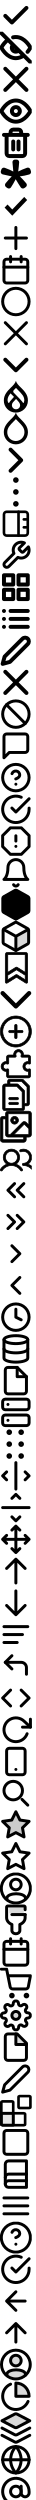
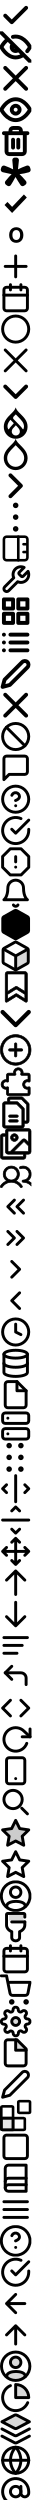
<svg xmlns="http://www.w3.org/2000/svg" xmlns:xlink="http://www.w3.org/1999/xlink">
  <symbol id="checkmark" viewBox="0 0 24 24">
    <path d="M20 6 9 17l-5-5" fill="none" stroke="currentColor" stroke-width="3" stroke-linecap="round" stroke-linejoin="round" />
  </symbol>
  <use xlink:href="#checkmark" width="24" height="24" />
  <view id="checkmark-view" viewBox="0 0 24 24" />
  <symbol id="hide" viewBox="0 0 24 24">
    <path d="M17.94 17.94A10.07 10.07 0 0 1 12 20c-7 0-11-8-11-8a18.45 18.45 0 0 1 5.06-5.94M9.9 4.24A9.12 9.12 0 0 1 12 4c7 0 11 8 11 8a18.5 18.5 0 0 1-2.16 3.19m-6.72-1.07a3 3 0 1 1-4.24-4.24M1 1l22 22" fill="none" stroke="currentColor" stroke-width="3" stroke-linecap="round" stroke-linejoin="round" />
  </symbol>
  <use xlink:href="#hide" y="24" width="24" height="24" />
  <view id="hide-view" viewBox="0 24 24 24" />
  <symbol id="remove" viewBox="0 0 24 24">
    <path d="M20 4 4 20M4 4l16 16" fill="none" stroke="currentColor" stroke-width="3" stroke-linecap="round" stroke-linejoin="round" />
  </symbol>
  <use xlink:href="#remove" y="48" width="24" height="24" />
  <view id="remove-view" viewBox="0 48 24 24" />
  <symbol id="show" viewBox="0 0 24 24">
    <g fill="none" stroke="currentColor" stroke-width="3" stroke-linecap="round" stroke-linejoin="round">
      <path d="M1 12s4-8 11-8 11 8 11 8-4 8-11 8-11-8-11-8z" />
      <circle cx="12" cy="12" r="3" />
    </g>
  </symbol>
  <use xlink:href="#show" y="72" width="24" height="24" />
  <view id="show-view" viewBox="0 72 24 24" />
  <symbol id="trash" viewBox="0 0 24 24">
    <path d="M3 6h18m-2 0v14a2 2 0 0 1-2 2H7a2 2 0 0 1-2-2V6m3 0V4a2 2 0 0 1 2-2h4a2 2 0 0 1 2 2v2m-6 5v6m4-6v6" fill="none" stroke="currentColor" stroke-width="3" stroke-linecap="round" stroke-linejoin="round" />
  </symbol>
  <use xlink:href="#trash" y="96" width="24" height="24" />
  <view id="trash-view" viewBox="0 96 24 24" />
  <symbol id="asterisk" viewBox="0 0 24 24">
    <path fill="currentColor" d="M2.04 11.869a1.973 1.973 0 0 1-1.39-2.53l.388-1.2a1.976 1.976 0 0 1 2.564-1.254c2.867 1.067 5.02 2.008 6.454 2.826-.31-2.963-.521-5.3-.633-7.013C9.35 1.584 10.245.671 11.36.671h1.172c1.129 0 2.036.933 1.96 2.06-.135 1.991-.378 4.307-.734 6.944 1.993-1.004 4.214-1.947 6.668-2.83 1.044-.376 2.182.202 2.524 1.258l.437 1.35c.338 1.045-.23 2.173-1.287 2.477a43.855 43.855 0 0 1-7.143 1.447c1.215 1.057 2.841 2.795 4.88 5.213a1.978 1.978 0 0 1-.38 2.888l-1.005.713c-.89.63-2.124.432-2.736-.472-1.14-1.684-2.421-3.75-3.843-6.2-1.316 2.507-2.515 4.58-3.596 6.212-.6.906-1.828 1.09-2.71.454l-.98-.707a1.986 1.986 0 0 1-.376-2.877c2.115-2.555 3.676-4.296 4.683-5.224-2.375-.459-4.66-.963-6.854-1.508Z" />
  </symbol>
  <use xlink:href="#asterisk" y="120" width="24" height="24" />
  <view id="asterisk-view" viewBox="0 120 24 24" />
  <symbol id="checked" viewBox="0 0 24 24">
    <path fill="currentColor" d="m5.692 10.644 3.58 3.758 9.036-9.489 2.226 2.34L9.272 19.088l-5.806-6.103 2.226-2.34Z" />
  </symbol>
  <use xlink:href="#checked" y="144" width="24" height="24" />
  <view id="checked-view" viewBox="0 144 24 24" />
+   <symbol id="toggle-unchecked" viewBox="0 0 24 24">
+     <path d="M17.898 11.977c0 1.27-.24 2.349-.722 3.239-.477.89-1.129 1.57-1.954 2.04-.822.466-1.747.698-2.773.698-1.034 0-1.962-.234-2.784-.704-.822-.47-1.472-1.15-1.95-2.04C7.24 14.32 7 13.242 7 11.977c0-1.269.239-2.348.716-3.238.477-.89 1.127-1.569 1.949-2.034.822-.47 1.75-.705 2.784-.705 1.026 0 1.95.235 2.773.705.825.465 1.477 1.143 1.954 2.034.481.89.722 1.97.722 3.238Zm-2.495 0c0-.822-.123-1.515-.369-2.08-.242-.564-.585-.992-1.028-1.283-.444-.292-.962-.438-1.557-.438s-1.114.146-1.557.438c-.443.291-.788.72-1.034 1.284-.242.564-.364 1.257-.364 2.08 0 .821.122 1.514.364 2.079.246.564.59.992 1.034 1.284.443.292.962.437 1.557.437s1.114-.145 1.557-.437c.443-.292.786-.72 1.028-1.284.246-.565.37-1.258.37-2.08Z" fill="currentColor" />
+   </symbol>
+   <use xlink:href="#toggle-unchecked" y="168" width="24" height="24" />
+   <view id="toggle-unchecked-view" viewBox="0 168 24 24" />
  <symbol id="add" viewBox="0 0 24 24">
    <path d="M12 4v16m-8-8h16" fill="none" stroke="currentColor" stroke-width="2.25" stroke-linecap="round" stroke-linejoin="round" />
  </symbol>
-   <use xlink:href="#add" y="168" width="24" height="24" />
-   <view id="add-view" viewBox="0 168 24 24" />
+   <use xlink:href="#add" y="192" width="24" height="24" />
+   <view id="add-view" viewBox="0 192 24 24" />
  <symbol id="calendar" viewBox="0 0 24 24">
    <g fill="none" stroke="currentColor" stroke-width="2.25" stroke-linecap="round" stroke-linejoin="round">
      <rect x="3" y="4" width="18" height="18" rx="2" ry="2" />
      <path d="M16 2v4M8 2v4m-5 4h18" />
    </g>
  </symbol>
-   <use xlink:href="#calendar" y="192" width="24" height="24" />
-   <view id="calendar-view" viewBox="0 192 24 24" />
+   <use xlink:href="#calendar" y="216" width="24" height="24" />
+   <view id="calendar-view" viewBox="0 216 24 24" />
  <symbol id="circle" viewBox="0 0 24 24">
    <circle cx="12" cy="12" r="10" fill="none" stroke="currentColor" stroke-width="2.25" stroke-linecap="round" stroke-linejoin="round" />
  </symbol>
-   <use xlink:href="#circle" y="216" width="24" height="24" />
-   <view id="circle-view" viewBox="0 216 24 24" />
+   <use xlink:href="#circle" y="240" width="24" height="24" />
+   <view id="circle-view" viewBox="0 240 24 24" />
  <symbol id="close" viewBox="0 0 24 24">
    <path d="M20 4 4 20M4 4l16 16" fill="none" stroke="currentColor" stroke-width="2.25" stroke-linecap="round" stroke-linejoin="round" />
  </symbol>
-   <use xlink:href="#close" y="240" width="24" height="24" />
-   <view id="close-view" viewBox="0 240 24 24" />
+   <use xlink:href="#close" y="264" width="24" height="24" />
+   <view id="close-view" viewBox="0 264 24 24" />
  <symbol id="drop" viewBox="0 0 24 24">
    <path d="m4 8 8 8 8-8" fill="none" stroke="currentColor" stroke-width="3" stroke-linecap="round" stroke-linejoin="round" />
  </symbol>
-   <use xlink:href="#drop" y="264" width="24" height="24" />
-   <view id="drop-view" viewBox="0 264 24 24" />
+   <use xlink:href="#drop" y="288" width="24" height="24" />
+   <view id="drop-view" viewBox="0 288 24 24" />
  <symbol id="drupal" viewBox="0 0 24 24">
    <path d="M15.792 5.064C14.088 3.408 12.504 1.824 12.024 0c-.48 1.824-2.064 3.408-3.768 5.064-2.496 2.496-5.352 5.352-5.352 9.648-.144 5.016 3.888 9.192 8.904 9.288 5.016.096 9.216-3.888 9.288-8.904v-.384c.048-4.296-2.808-7.152-5.304-9.648ZM7.56 15.528a5.498 5.498 0 0 0-.696 1.128c-.048.048-.096.12-.168.12h-.048c-.216 0-.432-.384-.432-.384-.048-.096-.12-.216-.168-.312L6 15.984c-.552-1.2-.096-2.904-.096-2.904.216-.816.6-1.632 1.08-2.328.312-.432.648-.864.984-1.296l.432.432 2.04 2.064c.096.096.096.216 0 .312L8.328 14.64l-.768.888Zm4.56 5.952c-1.728 0-3.168-1.416-3.12-3.168 0-.768.312-1.512.768-2.064.648-.768 1.464-1.56 2.376-2.592 1.032 1.128 1.728 1.848 2.376 2.736.048.048.096.12.12.216.336.528.552 1.128.552 1.776.072 1.728-1.344 3.096-3.072 3.096Zm5.904-5.016a.497.497 0 0 1-.312.264h-.048a.913.913 0 0 1-.312-.216c-.552-.816-1.176-1.608-1.848-2.28l-.816-.864-2.76-2.856a35.757 35.757 0 0 1-1.632-1.68c0-.048-.048-.048-.048-.048a1.218 1.218 0 0 1-.216-.432v-.096c-.096-.48.096-.96.432-1.296.528-.528 1.08-1.08 1.608-1.632.552.6 1.176 1.2 1.776 1.824 1.2 1.128 2.28 2.376 3.288 3.72.816 1.176 1.248 2.496 1.248 3.936-.096.504-.168 1.104-.36 1.656Z" />
  </symbol>
-   <use xlink:href="#drupal" y="288" width="24" height="24" />
-   <view id="drupal-view" viewBox="0 288 24 24" />
+   <use xlink:href="#drupal" y="312" width="24" height="24" />
+   <view id="drupal-view" viewBox="0 312 24 24" />
  <symbol id="gin" viewBox="0 0 24 24">
    <path d="M12 4.92c.6.696 1.272 1.344 1.92 1.992 2.4 2.4 4.56 4.56 4.56 7.776v.408c-.096 3.528-3 6.384-6.528 6.384h-.12c-1.728-.048-3.384-.744-4.56-1.992-1.176-1.296-1.824-2.952-1.776-4.728v-.048c0-3.216 2.256-5.4 4.56-7.776A49.835 49.835 0 0 0 12 4.92ZM12 0c-.48 1.824-2.088 3.432-3.792 5.04-2.472 2.52-5.328 5.4-5.328 9.648-.12 5.04 3.912 9.216 8.904 9.312H12c4.92 0 9-3.96 9.12-8.904v-.384c0-4.296-2.88-7.128-5.352-9.648C14.088 3.432 12.48 1.824 12 0Z" />
  </symbol>
-   <use xlink:href="#gin" y="312" width="24" height="24" />
-   <view id="gin-view" viewBox="0 312 24 24" />
+   <use xlink:href="#gin" y="336" width="24" height="24" />
+   <view id="gin-view" viewBox="0 336 24 24" />
  <symbol id="handle" viewBox="0 0 24 24">
    <path d="m8 20 8-8-8-8" fill="none" stroke="currentColor" stroke-width="3" stroke-linecap="round" stroke-linejoin="round" />
  </symbol>
-   <use xlink:href="#handle" y="336" width="24" height="24" />
-   <view id="handle-view" viewBox="0 336 24 24" />
+   <use xlink:href="#handle" y="360" width="24" height="24" />
+   <view id="handle-view" viewBox="0 360 24 24" />
  <symbol id="more" viewBox="0 0 24 24">
    <path d="M12 13a1 1 0 1 0 0-2 1 1 0 0 0 0 2Zm0-9a1 1 0 1 0 0-2 1 1 0 0 0 0 2Zm0 18a1 1 0 1 0 0-2 1 1 0 0 0 0 2Z" fill="none" stroke="currentColor" stroke-width="2.25" stroke-linecap="round" stroke-linejoin="round" />
  </symbol>
-   <use xlink:href="#more" y="360" width="24" height="24" />
-   <view id="more-view" viewBox="0 360 24 24" />
+   <use xlink:href="#more" y="384" width="24" height="24" />
+   <view id="more-view" viewBox="0 384 24 24" />
  <symbol id="sidebar" viewBox="0 0 24 24">
    <g fill="none" stroke="currentColor" stroke-width="2" stroke-linecap="round" stroke-linejoin="round">
      <rect x="3" y="3" width="18" height="18" rx="2" ry="2" />
      <path d="M14 3v18m4-12.25h2m-2 6h2" />
    </g>
  </symbol>
-   <use xlink:href="#sidebar" y="384" width="24" height="24" />
-   <view id="sidebar-view" viewBox="0 384 24 24" />
+   <use xlink:href="#sidebar" y="408" width="24" height="24" />
+   <view id="sidebar-view" viewBox="0 408 24 24" />
  <symbol id="tool" viewBox="0 0 24 24">
    <path d="M14.7 6.3a1 1 0 0 0 0 1.4l1.6 1.6a1 1 0 0 0 1.4 0l3.77-3.77a6 6 0 0 1-7.94 7.94l-6.91 6.91a2.12 2.12 0 0 1-3-3l6.91-6.91a6 6 0 0 1 7.94-7.94l-3.76 3.76z" fill="none" stroke="currentColor" stroke-width="2.25" stroke-linecap="round" stroke-linejoin="round" />
  </symbol>
-   <use xlink:href="#tool" y="408" width="24" height="24" />
-   <view id="tool-view" viewBox="0 408 24 24" />
+   <use xlink:href="#tool" y="432" width="24" height="24" />
+   <view id="tool-view" viewBox="0 432 24 24" />
  <symbol id="grid" viewBox="0 0 24 24">
    <path d="M3 3h7v7H3zm11 0h7v7h-7zm0 11h7v7h-7zM3 14h7v7H3z" fill="none" stroke="currentColor" stroke-width="3" stroke-linecap="round" stroke-linejoin="round" />
  </symbol>
-   <use xlink:href="#grid" y="432" width="24" height="24" />
-   <view id="grid-view" viewBox="0 432 24 24" />
+   <use xlink:href="#grid" y="456" width="24" height="24" />
+   <view id="grid-view" viewBox="0 456 24 24" />
  <symbol id="list" viewBox="0 0 24 24">
    <path d="M8 6h13M8 12h13M8 18h13M3 6h.01M3 12h.01M3 18h.01" fill="none" stroke="currentColor" stroke-width="3" stroke-linecap="round" stroke-linejoin="round" />
  </symbol>
-   <use xlink:href="#list" y="456" width="24" height="24" />
-   <view id="list-view" viewBox="0 456 24 24" />
+   <use xlink:href="#list" y="480" width="24" height="24" />
+   <view id="list-view" viewBox="0 480 24 24" />
  <symbol id="media-edit" viewBox="0 0 24 24">
    <path d="M17 3a2.828 2.828 0 1 1 4 4L7.5 20.5 2 22l1.5-5.5L17 3z" fill="none" stroke="currentColor" stroke-width="3" stroke-linecap="round" stroke-linejoin="round" />
  </symbol>
-   <use xlink:href="#media-edit" y="480" width="24" height="24" />
-   <view id="media-edit-view" viewBox="0 480 24 24" />
+   <use xlink:href="#media-edit" y="504" width="24" height="24" />
+   <view id="media-edit-view" viewBox="0 504 24 24" />
  <symbol id="media-remove" viewBox="0 0 24 24">
    <path d="M20 4 4 20M4 4l16 16" fill="none" stroke="currentColor" stroke-width="3" stroke-linecap="round" stroke-linejoin="round" />
  </symbol>
-   <use xlink:href="#media-remove" y="504" width="24" height="24" />
-   <view id="media-remove-view" viewBox="0 504 24 24" />
+   <use xlink:href="#media-remove" y="528" width="24" height="24" />
+   <view id="media-remove-view" viewBox="0 528 24 24" />
  <symbol id="error" viewBox="0 0 24 24">
    <g fill="none" stroke="currentColor" stroke-width="2.25" stroke-linecap="round" stroke-linejoin="round">
      <circle cx="12" cy="12" r="10" />
      <path d="m4.93 4.93 14.14 14.14" />
    </g>
  </symbol>
-   <use xlink:href="#error" y="528" width="24" height="24" />
-   <view id="error-view" viewBox="0 528 24 24" />
+   <use xlink:href="#error" y="552" width="24" height="24" />
+   <view id="error-view" viewBox="0 552 24 24" />
  <symbol id="info" viewBox="0 0 24 24">
    <path d="M21 15a2 2 0 0 1-2 2H7l-4 4V5a2 2 0 0 1 2-2h14a2 2 0 0 1 2 2z" fill="none" stroke="currentColor" stroke-width="2.25" stroke-linecap="round" stroke-linejoin="round" />
  </symbol>
-   <use xlink:href="#info" y="552" width="24" height="24" />
-   <view id="info-view" viewBox="0 552 24 24" />
+   <use xlink:href="#info" y="576" width="24" height="24" />
+   <view id="info-view" viewBox="0 576 24 24" />
  <symbol id="question" viewBox="0 0 24 24">
    <g fill="none" stroke="currentColor" stroke-width="2.25" stroke-linecap="round" stroke-linejoin="round">
      <circle cx="12" cy="12" r="10" />
      <path d="M9.09 9a3 3 0 0 1 5.83 1c0 2-3 3-3 3m.08 4h.01" />
    </g>
  </symbol>
-   <use xlink:href="#question" y="576" width="24" height="24" />
-   <view id="question-view" viewBox="0 576 24 24" />
+   <use xlink:href="#question" y="600" width="24" height="24" />
+   <view id="question-view" viewBox="0 600 24 24" />
  <symbol id="status" viewBox="0 0 24 24">
    <g fill="none" stroke="currentColor" stroke-width="2.25" stroke-linecap="round" stroke-linejoin="round">
      <path d="M22 11.08V12a10 10 0 1 1-5.93-9.14" />
      <path d="M22 4 12 14.01l-3-3" />
    </g>
  </symbol>
-   <use xlink:href="#status" y="600" width="24" height="24" />
-   <view id="status-view" viewBox="0 600 24 24" />
+   <use xlink:href="#status" y="624" width="24" height="24" />
+   <view id="status-view" viewBox="0 624 24 24" />
  <symbol id="warning" viewBox="0 0 24 24">
    <path d="M7.86 2h8.28L22 7.86v8.28L16.14 22H7.86L2 16.14V7.86L7.86 2zM12 8v4m0 4h.01" fill="none" stroke="currentColor" stroke-width="2.25" stroke-linecap="round" stroke-linejoin="round" />
  </symbol>
-   <use xlink:href="#warning" y="624" width="24" height="24" />
-   <view id="warning-view" viewBox="0 624 24 24" />
+   <use xlink:href="#warning" y="648" width="24" height="24" />
+   <view id="warning-view" viewBox="0 648 24 24" />
  <symbol id="announcement" viewBox="0 0 24 24">
    <path d="M18 8A6 6 0 0 0 6 8c0 7-3 9-3 9h18s-3-2-3-9m-4.27 13a2 2 0 0 1-3.46 0" fill="none" stroke="currentColor" stroke-width="2.25" stroke-linecap="round" stroke-linejoin="round" />
  </symbol>
-   <use xlink:href="#announcement" y="648" width="24" height="24" />
-   <view id="announcement-view" viewBox="0 648 24 24" />
+   <use xlink:href="#announcement" y="672" width="24" height="24" />
+   <view id="announcement-view" viewBox="0 672 24 24" />
  <symbol id="block" viewBox="0 0 24 24">
    <g stroke="currentColor" stroke-width="2.25" stroke-linecap="round" stroke-linejoin="round">
      <path d="M12.667 1.3h0l.005.003 8.55 4.798.003.001c.2.114.364.277.477.469.114.193.173.41.173.63V16.8c0 .22-.06.436-.173.63a1.298 1.298 0 0 1-.477.468h-.002l-8.551 4.8-.005.002a1.353 1.353 0 0 1-1.334 0l-.005-.003-8.55-4.798-.003-.001a1.298 1.298 0 0 1-.477-.469 1.243 1.243 0 0 1-.173-.629V7.2c0-.22.06-.437.173-.63a1.298 1.298 0 0 1 .48-.469l8.55-4.798h0l.005-.003a1.354 1.354 0 0 1 1.334 0Z" />
      <path d="m3 7 9 5 9-5m-9 16V12" />
    </g>
  </symbol>
-   <use xlink:href="#block" y="672" width="24" height="24" />
-   <view id="block-view" viewBox="0 672 24 24" />
+   <use xlink:href="#block" y="696" width="24" height="24" />
+   <view id="block-view" viewBox="0 696 24 24" />
  <symbol id="blocks" viewBox="0 0 24 24">
    <g fill="none" stroke="currentColor" stroke-width="2.25" stroke-linecap="round" stroke-linejoin="round">
      <path d="M12.643 1.544h0l.004.002 8.373 4.699h.002c.193.11.35.266.459.45.109.186.165.394.166.605v9.4c0 .21-.057.42-.166.604a1.248 1.248 0 0 1-.46.452l-8.374 4.698-.004.002a1.301 1.301 0 0 1-1.284 0l-.004-.002-8.373-4.698-.002-.002a1.248 1.248 0 0 1-.46-.45 1.193 1.193 0 0 1-.165-.604V7.3c0-.211.057-.42.166-.604.109-.185.266-.34.459-.45l.002-.001 8.373-4.699h0l.004-.002a1.303 1.303 0 0 1 1.284 0Z" />
      <path d="M3.188 7.104 12.001 12l8.812-4.896M12 22.77V12" />
    </g>
    <path d="m12 12 9.5-5v10.5L12 23V12Z" fill="currentColor" fill-opacity=".15" />
  </symbol>
-   <use xlink:href="#blocks" y="696" width="24" height="24" />
-   <view id="blocks-view" viewBox="0 696 24 24" />
+   <use xlink:href="#blocks" y="720" width="24" height="24" />
+   <view id="blocks-view" viewBox="0 720 24 24" />
  <symbol id="bookmarks" viewBox="0 0 24 24">
    <path d="M19.04 0H5.88A1.88 1.88 0 0 0 4 1.88v20.68a.94.94 0 0 0 1.438.797l7.022-4.389 7.023 4.389a.939.939 0 0 0 1.437-.797V1.88A1.88 1.88 0 0 0 19.04 0Zm0 1.88v13.345l-6.083-3.801a.94.94 0 0 0-.996 0l-6.081 3.8V1.88h13.16Zm-6.083 15.184a.94.94 0 0 0-.996 0l-6.081 3.8v-3.423l6.58-4.113 6.58 4.113v3.424l-6.083-3.801Z" fill="currentColor" stroke="currentColor" stroke-width=".5" stroke-linecap="round" stroke-linejoin="round" />
  </symbol>
-   <use xlink:href="#bookmarks" y="720" width="24" height="24" />
-   <view id="bookmarks-view" viewBox="0 720 24 24" />
+   <use xlink:href="#bookmarks" y="744" width="24" height="24" />
+   <view id="bookmarks-view" viewBox="0 744 24 24" />
  <symbol id="chevron-down" viewBox="0 0 24 24">
    <path d="m2 7 10 10L22 7" fill="none" stroke="currentColor" stroke-width="3.25" stroke-linecap="round" stroke-linejoin="round" />
  </symbol>
-   <use xlink:href="#chevron-down" y="744" width="24" height="24" />
-   <view id="chevron-down-view" viewBox="0 744 24 24" />
+   <use xlink:href="#chevron-down" y="768" width="24" height="24" />
+   <view id="chevron-down-view" viewBox="0 768 24 24" />
  <symbol id="create" viewBox="0 0 24 24">
    <path d="M12 .25A11.75 11.75 0 1 0 23.75 12 11.762 11.762 0 0 0 12 .25Zm0 21.692A9.943 9.943 0 1 1 21.942 12 9.954 9.954 0 0 1 12 21.942ZM17.423 12a.903.903 0 0 1-.904.904h-3.615v3.615a.904.904 0 1 1-1.808 0v-3.615H7.481a.904.904 0 1 1 0-1.808h3.615V7.481a.904.904 0 1 1 1.808 0v3.615h3.615a.903.903 0 0 1 .904.904Z" fill="currentColor" stroke="currentColor" stroke-width=".5" stroke-linecap="round" stroke-linejoin="round" />
  </symbol>
-   <use xlink:href="#create" y="768" width="24" height="24" />
-   <view id="create-view" viewBox="0 768 24 24" />
+   <use xlink:href="#create" y="792" width="24" height="24" />
+   <view id="create-view" viewBox="0 792 24 24" />
  <symbol id="extend-new" viewBox="0 0 24 24">
    <path d="M22.715 16.35a.825.825 0 0 0-.793-.048 2.063 2.063 0 1 1 0-3.729.825.825 0 0 0 1.178-.746V7.425a1.65 1.65 0 0 0-1.65-1.65h-3.736a3.725 3.725 0 0 0-1.148-3.119 3.713 3.713 0 0 0-6.23 3.119H6.6a1.65 1.65 0 0 0-1.65 1.65v3.322a3.726 3.726 0 0 0-3.91 2.437 3.72 3.72 0 0 0 3.91 4.947v3.319A1.65 1.65 0 0 0 6.6 23.1h14.85a1.65 1.65 0 0 0 1.65-1.65v-4.402a.824.824 0 0 0-.385-.699Zm-1.265 5.1H6.6v-4.402a.825.825 0 0 0-1.18-.746 2.061 2.061 0 1 1 0-3.729.825.825 0 0 0 1.18-.746V7.425h4.815a.825.825 0 0 0 .746-1.18 2.063 2.063 0 1 1 3.729 0 .825.825 0 0 0 .745 1.18h4.815v3.324a3.713 3.713 0 1 0 0 7.379v3.322Z" fill="currentColor" stroke="currentColor" stroke-width=".55" stroke-linecap="round" stroke-linejoin="round" />
  </symbol>
-   <use xlink:href="#extend-new" y="792" width="24" height="24" />
-   <view id="extend-new-view" viewBox="0 792 24 24" />
+   <use xlink:href="#extend-new" y="816" width="24" height="24" />
+   <view id="extend-new-view" viewBox="0 816 24 24" />
  <symbol id="files" viewBox="0 0 24 24">
    <path d="M22.005 4.841 17.397.233a.92.92 0 0 0-.651-.27H7.53a1.843 1.843 0 0 0-1.844 1.844V3.65H3.843A1.843 1.843 0 0 0 2 5.493v16.589a1.844 1.844 0 0 0 1.843 1.843h12.902a1.843 1.843 0 0 0 1.844-1.843v-1.843h1.843a1.843 1.843 0 0 0 1.843-1.844V5.493a.922.922 0 0 0-.27-.652Zm-5.26 17.24H3.844V5.494h8.835l4.067 4.068v12.521Zm3.687-3.686h-1.843V9.18a.92.92 0 0 0-.27-.652L13.711 3.92a.922.922 0 0 0-.652-.27H7.53V1.807h8.835l4.068 4.067v12.521ZM13.98 14.71a.921.921 0 0 1-.922.922H7.53a.921.921 0 1 1 0-1.844h5.53a.921.921 0 0 1 .922.922Zm0 3.686a.921.921 0 0 1-.922.922H7.53a.921.921 0 1 1 0-1.843h5.53a.921.921 0 0 1 .922.921Z" fill="currentColor" stroke="currentColor" stroke-width=".5" stroke-linecap="round" stroke-linejoin="round" />
  </symbol>
-   <use xlink:href="#files" y="816" width="24" height="24" />
-   <view id="files-view" viewBox="0 816 24 24" />
+   <use xlink:href="#files" y="840" width="24" height="24" />
+   <view id="files-view" viewBox="0 840 24 24" />
  <symbol id="media" viewBox="0 0 24 24">
    <path d="M21.792.25H6.125a1.958 1.958 0 0 0-1.958 1.958v1.959H2.208A1.958 1.958 0 0 0 .25 6.125v15.667a1.959 1.959 0 0 0 1.958 1.958h15.667a1.959 1.959 0 0 0 1.958-1.958v-1.959h1.959a1.958 1.958 0 0 0 1.958-1.958V2.208A1.959 1.959 0 0 0 21.792.25ZM6.125 2.208h15.667V10.7l-2.044-2.044a1.959 1.959 0 0 0-2.769 0l-9.218 9.219H6.125V2.208Zm11.75 19.584H2.208V6.125h1.959v11.75a1.959 1.959 0 0 0 1.958 1.958h11.75v1.959Zm3.917-3.917h-11.26l7.833-7.833 3.427 3.427v4.406ZM11.02 10.042a2.938 2.938 0 1 0 0-5.876 2.938 2.938 0 0 0 0 5.876Zm0-3.917a.98.98 0 1 1 0 1.96.98.98 0 0 1 0-1.96Z" fill="currentColor" stroke="currentColor" stroke-width=".5" stroke-linecap="round" stroke-linejoin="round" />
  </symbol>
-   <use xlink:href="#media" y="840" width="24" height="24" />
-   <view id="media-view" viewBox="0 840 24 24" />
+   <use xlink:href="#media" y="864" width="24" height="24" />
+   <view id="media-view" viewBox="0 864 24 24" />
  <symbol id="people-new" viewBox="0 0 24 24">
    <path d="M12.091 16.286a6.188 6.188 0 1 0-6.857 0 9.881 9.881 0 0 0-4.871 3.888.825.825 0 1 0 1.382.902 8.25 8.25 0 0 1 13.833 0 .825.825 0 0 0 1.382-.902 9.881 9.881 0 0 0-4.87-3.888Zm-7.966-5.148a4.538 4.538 0 1 1 9.075 0 4.538 4.538 0 0 1-9.075 0Zm21.67 10.178a.825.825 0 0 1-1.14-.24 8.232 8.232 0 0 0-6.917-3.751.825.825 0 0 1 0-1.65 4.538 4.538 0 1 0-1.686-8.753.825.825 0 1 1-.612-1.53 6.188 6.188 0 0 1 5.726 10.894 9.881 9.881 0 0 1 4.87 3.888.825.825 0 0 1-.24 1.142Z" fill="currentColor" stroke="currentColor" stroke-width=".55" stroke-linecap="round" stroke-linejoin="round" />
  </symbol>
-   <use xlink:href="#people-new" y="864" width="24" height="24" />
-   <view id="people-new-view" viewBox="0 864 24 24" />
+   <use xlink:href="#people-new" y="888" width="24" height="24" />
+   <view id="people-new-view" viewBox="0 888 24 24" />
  <symbol id="first" viewBox="0 0 24 24">
    <path d="m11 17-5-5 5-5m7 10-5-5 5-5" fill="none" stroke="currentColor" stroke-width="2.25" stroke-linecap="round" stroke-linejoin="round" />
  </symbol>
-   <use xlink:href="#first" y="888" width="24" height="24" />
-   <view id="first-view" viewBox="0 888 24 24" />
+   <use xlink:href="#first" y="912" width="24" height="24" />
+   <view id="first-view" viewBox="0 912 24 24" />
  <symbol id="last" viewBox="0 0 24 24">
    <path d="m13 17 5-5-5-5M6 17l5-5-5-5" fill="none" stroke="currentColor" stroke-width="2.25" stroke-linecap="round" stroke-linejoin="round" />
  </symbol>
-   <use xlink:href="#last" y="912" width="24" height="24" />
-   <view id="last-view" viewBox="0 912 24 24" />
+   <use xlink:href="#last" y="936" width="24" height="24" />
+   <view id="last-view" viewBox="0 936 24 24" />
  <symbol id="next" viewBox="0 0 24 24">
    <path d="m9 18 6-6-6-6" fill="none" stroke="currentColor" stroke-width="2.25" stroke-linecap="round" stroke-linejoin="round" />
  </symbol>
-   <use xlink:href="#next" y="936" width="24" height="24" />
-   <view id="next-view" viewBox="0 936 24 24" />
+   <use xlink:href="#next" y="960" width="24" height="24" />
+   <view id="next-view" viewBox="0 960 24 24" />
  <symbol id="prev" viewBox="0 0 24 24">
    <path d="m15 18-6-6 6-6" fill="none" stroke="currentColor" stroke-width="2.25" stroke-linecap="round" stroke-linejoin="round" />
  </symbol>
-   <use xlink:href="#prev" y="960" width="24" height="24" />
-   <view id="prev-view" viewBox="0 960 24 24" />
+   <use xlink:href="#prev" y="984" width="24" height="24" />
+   <view id="prev-view" viewBox="0 984 24 24" />
  <symbol id="clock" viewBox="0 0 24 24">
    <g fill="none" stroke="currentColor" stroke-width="2.25" stroke-linecap="round" stroke-linejoin="round">
      <circle cx="12" cy="12" r="10" />
      <path d="M12 6v6l4 2" />
    </g>
  </symbol>
-   <use xlink:href="#clock" y="984" width="24" height="24" />
-   <view id="clock-view" viewBox="0 984 24 24" />
+   <use xlink:href="#clock" y="1008" width="24" height="24" />
+   <view id="clock-view" viewBox="0 1008 24 24" />
  <symbol id="database" viewBox="0 0 24 24">
    <g fill="none" stroke="currentColor" stroke-width="2.25" stroke-linecap="round" stroke-linejoin="round">
      <ellipse cx="12" cy="5" rx="9" ry="3" />
      <path d="M21 12c0 1.66-4 3-9 3s-9-1.34-9-3" />
      <path d="M3 5v14c0 1.66 4 3 9 3s9-1.34 9-3V5" />
    </g>
  </symbol>
-   <use xlink:href="#database" y="1008" width="24" height="24" />
-   <view id="database-view" viewBox="0 1008 24 24" />
+   <use xlink:href="#database" y="1032" width="24" height="24" />
+   <view id="database-view" viewBox="0 1032 24 24" />
  <symbol id="php" viewBox="0 0 24 24">
    <g fill="none" stroke="currentColor" stroke-width="2.25" stroke-linecap="round" stroke-linejoin="round">
      <path d="M13 2H6a2 2 0 0 0-2 2v16a2 2 0 0 0 2 2h12a2 2 0 0 0 2-2V9z" />
      <path d="M13 2v7h7" />
    </g>
  </symbol>
-   <use xlink:href="#php" y="1032" width="24" height="24" />
-   <view id="php-view" viewBox="0 1032 24 24" />
+   <use xlink:href="#php" y="1056" width="24" height="24" />
+   <view id="php-view" viewBox="0 1056 24 24" />
  <symbol id="server" viewBox="0 0 24 24">
    <g fill="none" stroke="currentColor" stroke-width="2.25" stroke-linecap="round" stroke-linejoin="round">
      <rect x="2" y="2" width="20" height="8" rx="2" ry="2" />
      <rect x="2" y="14" width="20" height="8" rx="2" ry="2" />
      <path d="M6 6h.01M6 18h.01" />
    </g>
  </symbol>
-   <use xlink:href="#server" y="1056" width="24" height="24" />
-   <view id="server-view" viewBox="0 1056 24 24" />
+   <use xlink:href="#server" y="1080" width="24" height="24" />
+   <view id="server-view" viewBox="0 1080 24 24" />
  <symbol id="drag-dots" viewBox="0 0 24 24">
    <path d="M7 13a1 1 0 1 0 0-2 1 1 0 0 0 0 2Zm0-9a1 1 0 1 0 0-2 1 1 0 0 0 0 2Zm0 18a1 1 0 1 0 0-2 1 1 0 0 0 0 2Zm9-9a1 1 0 1 0 0-2 1 1 0 0 0 0 2Zm0-9a1 1 0 1 0 0-2 1 1 0 0 0 0 2Zm0 18a1 1 0 1 0 0-2 1 1 0 0 0 0 2Z" fill="none" stroke="currentColor" stroke-width="2.25" stroke-linecap="round" stroke-linejoin="round" />
  </symbol>
-   <use xlink:href="#drag-dots" y="1080" width="24" height="24" />
-   <view id="drag-dots-view" viewBox="0 1080 24 24" />
+   <use xlink:href="#drag-dots" y="1104" width="24" height="24" />
+   <view id="drag-dots-view" viewBox="0 1104 24 24" />
  <symbol id="drag-x" viewBox="0 0 24 24">
    <path d="m5 9-3 3 3 3m14-6 3 3-3 3M12 2v20" fill="none" stroke="currentColor" stroke-width="2.25" stroke-linecap="round" stroke-linejoin="round" />
  </symbol>
-   <use xlink:href="#drag-x" y="1104" width="24" height="24" />
-   <view id="drag-x-view" viewBox="0 1104 24 24" />
+   <use xlink:href="#drag-x" y="1128" width="24" height="24" />
+   <view id="drag-x-view" viewBox="0 1128 24 24" />
  <symbol id="drag-y" viewBox="0 0 24 24">
    <path d="m9 5 3-3 3 3m0 14-3 3-3-3m-7-7h20" fill="none" stroke="currentColor" stroke-width="2.25" stroke-linecap="round" stroke-linejoin="round" />
  </symbol>
-   <use xlink:href="#drag-y" y="1128" width="24" height="24" />
-   <view id="drag-y-view" viewBox="0 1128 24 24" />
+   <use xlink:href="#drag-y" y="1152" width="24" height="24" />
+   <view id="drag-y-view" viewBox="0 1152 24 24" />
  <symbol id="drag" viewBox="0 0 24 24">
    <path d="m5 9-3 3 3 3M9 5l3-3 3 3m0 14-3 3-3-3M19 9l3 3-3 3M2 12h20M12 2v20" fill="none" stroke="currentColor" stroke-width="2.25" stroke-linecap="round" stroke-linejoin="round" />
  </symbol>
-   <use xlink:href="#drag" y="1152" width="24" height="24" />
-   <view id="drag-view" viewBox="0 1152 24 24" />
+   <use xlink:href="#drag" y="1176" width="24" height="24" />
+   <view id="drag-view" viewBox="0 1176 24 24" />
  <symbol id="sort-asc" viewBox="0 0 24 24">
    <path d="M12 21V3m-7 7 7-7 7 7" fill="none" stroke="currentColor" stroke-width="2.25" stroke-linecap="round" stroke-linejoin="round" />
  </symbol>
-   <use xlink:href="#sort-asc" y="1176" width="24" height="24" />
-   <view id="sort-asc-view" viewBox="0 1176 24 24" />
+   <use xlink:href="#sort-asc" y="1200" width="24" height="24" />
+   <view id="sort-asc-view" viewBox="0 1200 24 24" />
  <symbol id="sort-desc" viewBox="0 0 24 24">
    <path d="M12 3v18m7-7-7 7-7-7" fill="none" stroke="currentColor" stroke-width="2.25" stroke-linecap="round" stroke-linejoin="round" />
  </symbol>
-   <use xlink:href="#sort-desc" y="1200" width="24" height="24" />
-   <view id="sort-desc-view" viewBox="0 1200 24 24" />
+   <use xlink:href="#sort-desc" y="1224" width="24" height="24" />
+   <view id="sort-desc-view" viewBox="0 1224 24 24" />
  <symbol id="sort" viewBox="0 0 24 24">
    <path d="M3 12h14M3 6h18M3 18h10" fill="none" stroke="currentColor" stroke-width="2.25" stroke-linecap="round" stroke-linejoin="round" />
  </symbol>
-   <use xlink:href="#sort" y="1224" width="24" height="24" />
-   <view id="sort-view" viewBox="0 1224 24 24" />
+   <use xlink:href="#sort" y="1248" width="24" height="24" />
+   <view id="sort-view" viewBox="0 1248 24 24" />
  <symbol id="backtosite" viewBox="0 0 24 24">
    <g fill="none" stroke="currentColor" stroke-width="2.25" stroke-linecap="round" stroke-linejoin="round">
      <path d="M9 14 4 9l5-5" />
      <path d="M20 18v-5a4 4 0 0 0-4-4H4" />
    </g>
  </symbol>
-   <use xlink:href="#backtosite" y="1248" width="24" height="24" />
-   <view id="backtosite-view" viewBox="0 1248 24 24" />
+   <use xlink:href="#backtosite" y="1272" width="24" height="24" />
+   <view id="backtosite-view" viewBox="0 1272 24 24" />
  <symbol id="devel" viewBox="0 0 24 24">
    <path d="m16 18 6-6-6-6M8 6l-6 6 6 6" fill="none" stroke="currentColor" stroke-width="2.25" stroke-linecap="round" stroke-linejoin="round" />
  </symbol>
-   <use xlink:href="#devel" y="1272" width="24" height="24" />
-   <view id="devel-view" viewBox="0 1272 24 24" />
+   <use xlink:href="#devel" y="1296" width="24" height="24" />
+   <view id="devel-view" viewBox="0 1296 24 24" />
  <symbol id="rebuild-cache" viewBox="0 0 24 24">
    <g fill="none" stroke="currentColor" stroke-width="2.25" stroke-linecap="round" stroke-linejoin="round">
      <path d="M23 4v6h-6" />
      <path d="M20.49 15a9 9 0 1 1-2.12-9.36L23 10" />
    </g>
  </symbol>
-   <use xlink:href="#rebuild-cache" y="1296" width="24" height="24" />
-   <view id="rebuild-cache-view" viewBox="0 1296 24 24" />
+   <use xlink:href="#rebuild-cache" y="1320" width="24" height="24" />
+   <view id="rebuild-cache-view" viewBox="0 1320 24 24" />
  <symbol id="responsive-preview" viewBox="0 0 24 24">
    <g fill="none" stroke="currentColor" stroke-width="2.25" stroke-linecap="round" stroke-linejoin="round">
      <rect x="5" y="2" width="14" height="20" rx="2" ry="2" />
      <path d="M12 18h.01" />
    </g>
  </symbol>
-   <use xlink:href="#responsive-preview" y="1320" width="24" height="24" />
-   <view id="responsive-preview-view" viewBox="0 1320 24 24" />
+   <use xlink:href="#responsive-preview" y="1344" width="24" height="24" />
+   <view id="responsive-preview-view" viewBox="0 1344 24 24" />
  <symbol id="search" viewBox="0 0 24 24">
    <path d="M10 17a7 7 0 1 0 0-14 7 7 0 0 0 0 14Zm11 4-4.35-4.35" fill="none" stroke="currentColor" stroke-width="2.25" stroke-linecap="round" stroke-linejoin="round" />
  </symbol>
-   <use xlink:href="#search" y="1344" width="24" height="24" />
-   <view id="search-view" viewBox="0 1344 24 24" />
+   <use xlink:href="#search" y="1368" width="24" height="24" />
+   <view id="search-view" viewBox="0 1368 24 24" />
  <symbol id="shortcut-filled" viewBox="0 0 24 24">
    <path d="m12 2 3.09 6.26L22 9.27l-5 4.87 1.18 6.88L12 17.77l-6.18 3.25L7 14.14 2 9.27l6.91-1.01L12 2z" fill="currentColor" fill-opacity=".2" stroke="currentColor" stroke-width="2.25" stroke-linecap="round" stroke-linejoin="round" />
  </symbol>
-   <use xlink:href="#shortcut-filled" y="1368" width="24" height="24" />
-   <view id="shortcut-filled-view" viewBox="0 1368 24 24" />
+   <use xlink:href="#shortcut-filled" y="1392" width="24" height="24" />
+   <view id="shortcut-filled-view" viewBox="0 1392 24 24" />
  <symbol id="shortcut" viewBox="0 0 24 24">
    <path d="m12 2 3.09 6.26L22 9.27l-5 4.87 1.18 6.88L12 17.77l-6.18 3.25L7 14.14 2 9.27l6.91-1.01L12 2z" fill="none" stroke="currentColor" stroke-width="2.25" stroke-linecap="round" stroke-linejoin="round" />
  </symbol>
-   <use xlink:href="#shortcut" y="1392" width="24" height="24" />
-   <view id="shortcut-view" viewBox="0 1392 24 24" />
+   <use xlink:href="#shortcut" y="1416" width="24" height="24" />
+   <view id="shortcut-view" viewBox="0 1416 24 24" />
  <symbol id="user" viewBox="0 0 24 24">
    <g fill="none" stroke="currentColor" stroke-width="2.25" stroke-linecap="round" stroke-linejoin="round">
      <path d="M12 13a4 4 0 1 0 0-8 4 4 0 0 0 0 8Zm-6.75 7v-.667C5.25 17 9.314 16 12.25 16s7 1 7 3.333V20" />
      <path d="M23 12c0 6.075-4.925 11-11 11S1 18.075 1 12 5.925 1 12 1s11 4.925 11 11Z" />
    </g>
  </symbol>
-   <use xlink:href="#user" y="1416" width="24" height="24" />
-   <view id="user-view" viewBox="0 1416 24 24" />
+   <use xlink:href="#user" y="1440" width="24" height="24" />
+   <view id="user-view" viewBox="0 1440 24 24" />
  <symbol id="appearance" viewBox="0 0 24 24">
    <g fill="none" stroke="currentColor" stroke-width="2.25" stroke-linecap="round" stroke-linejoin="round">
      <path d="M9 7.75h10" />
      <path fill="currentColor" fill-opacity=".15" stroke="none" d="M7 2.25h11v4.5H7z" />
      <path d="M19 4.077v-2.02c0-.445-.448-.807-1-.807H6c-.552 0-1 .362-1 .808v8.077c.004 2.175 1.562 4.153 4 5.077v4.615c0 1.338 1.343 2.423 3 2.423s3-1.085 3-2.423v-4.615c2.438-.924 3.997-2.902 4-5.077V7.75" />
    </g>
  </symbol>
-   <use xlink:href="#appearance" y="1440" width="24" height="24" />
-   <view id="appearance-view" viewBox="0 1440 24 24" />
+   <use xlink:href="#appearance" y="1464" width="24" height="24" />
+   <view id="appearance-view" viewBox="0 1464 24 24" />
  <symbol id="bat" viewBox="0 0 24 24">
    <g fill="none" stroke="currentColor" stroke-width="2.25" stroke-linecap="round" stroke-linejoin="round">
      <rect x="3" y="4" width="18" height="18" rx="2" ry="2" />
      <path d="M16 2v4M8 2v4m-5 4h18" />
    </g>
  </symbol>
-   <use xlink:href="#bat" y="1464" width="24" height="24" />
-   <view id="bat-view" viewBox="0 1464 24 24" />
+   <use xlink:href="#bat" y="1488" width="24" height="24" />
+   <view id="bat-view" viewBox="0 1488 24 24" />
  <symbol id="commerce" viewBox="0 0 24 24">
    <g fill="none" stroke="currentColor" stroke-width="2.25" stroke-linecap="round" stroke-linejoin="round">
      <circle cx="9" cy="21" r="1" />
      <circle cx="20" cy="21" r="1" />
      <path d="M1 1h4l2.68 13.39a2 2 0 0 0 2 1.61h9.72a2 2 0 0 0 2-1.61L23 6H6" />
    </g>
  </symbol>
-   <use xlink:href="#commerce" y="1488" width="24" height="24" />
-   <view id="commerce-view" viewBox="0 1488 24 24" />
+   <use xlink:href="#commerce" y="1512" width="24" height="24" />
+   <view id="commerce-view" viewBox="0 1512 24 24" />
  <symbol id="config" viewBox="0 0 24 24">
    <g fill="none" stroke="currentColor" stroke-width="2.25" stroke-linecap="round" stroke-linejoin="round">
      <circle fill="currentColor" fill-opacity=".15" cx="12" cy="12" r="3" />
      <path d="M19.4 15a1.65 1.65 0 0 0 .33 1.82l.06.06a2 2 0 0 1 0 2.83 2 2 0 0 1-2.83 0l-.06-.06a1.65 1.65 0 0 0-1.82-.33 1.65 1.65 0 0 0-1 1.51V21a2 2 0 0 1-2 2 2 2 0 0 1-2-2v-.09A1.65 1.65 0 0 0 9 19.4a1.65 1.65 0 0 0-1.82.33l-.06.06a2 2 0 0 1-2.83 0 2 2 0 0 1 0-2.83l.06-.06a1.65 1.65 0 0 0 .33-1.82 1.65 1.65 0 0 0-1.51-1H3a2 2 0 0 1-2-2 2 2 0 0 1 2-2h.09A1.65 1.65 0 0 0 4.6 9a1.65 1.65 0 0 0-.33-1.82l-.06-.06a2 2 0 0 1 0-2.83 2 2 0 0 1 2.83 0l.06.06a1.65 1.65 0 0 0 1.82.33H9a1.65 1.65 0 0 0 1-1.51V3a2 2 0 0 1 2-2 2 2 0 0 1 2 2v.09a1.65 1.65 0 0 0 1 1.51 1.65 1.65 0 0 0 1.82-.33l.06-.06a2 2 0 0 1 2.83 0 2 2 0 0 1 0 2.83l-.06.06a1.65 1.65 0 0 0-.33 1.82V9a1.65 1.65 0 0 0 1.51 1H21a2 2 0 0 1 2 2 2 2 0 0 1-2 2h-.09a1.65 1.65 0 0 0-1.51 1z" />
    </g>
  </symbol>
-   <use xlink:href="#config" y="1512" width="24" height="24" />
-   <view id="config-view" viewBox="0 1512 24 24" />
+   <use xlink:href="#config" y="1536" width="24" height="24" />
+   <view id="config-view" viewBox="0 1536 24 24" />
  <symbol id="content" viewBox="0 0 24 24">
    <g fill="none" stroke="currentColor" stroke-width="2.25" stroke-linecap="round" stroke-linejoin="round">
      <path d="M13 2H6a2 2 0 0 0-2 2v16a2 2 0 0 0 2 2h12a2 2 0 0 0 2-2V9z" />
      <path fill="currentColor" fill-opacity=".15" d="M12 2v8h8" />
    </g>
  </symbol>
-   <use xlink:href="#content" y="1536" width="24" height="24" />
-   <view id="content-view" viewBox="0 1536 24 24" />
+   <use xlink:href="#content" y="1560" width="24" height="24" />
+   <view id="content-view" viewBox="0 1560 24 24" />
  <symbol id="edit" viewBox="0 0 24 24">
    <path d="M17 3a2.828 2.828 0 1 1 4 4L7.5 20.5 2 22l1.5-5.5L17 3z" fill="none" stroke="currentColor" stroke-width="2.25" stroke-linecap="round" stroke-linejoin="round" />
  </symbol>
-   <use xlink:href="#edit" y="1560" width="24" height="24" />
-   <view id="edit-view" viewBox="0 1560 24 24" />
+   <use xlink:href="#edit" y="1584" width="24" height="24" />
+   <view id="edit-view" viewBox="0 1584 24 24" />
  <symbol id="extend" viewBox="0 0 24 24">
    <path d="M14.75 10h7.5c.5 0 .75-.23.75-.692V1.692C23 1.31 22.664 1 22.25 1h-7.5c-.414 0-.75.31-.75.692v7.616c0 .382.336.692.75.692ZM1 14h9V5.692C10 5.31 9.664 5 9.25 5h-7.5c-.414 0-.75.31-.75.692V14Zm.75 9H10v-9H1v8.308c0 .382.336.692.75.692ZM10 23h8.25c.5 0 .75-.23.75-.692v-7.616c0-.382-.336-.692-.75-.692H10v9Z" fill="none" stroke="currentColor" stroke-width="2" stroke-linecap="round" stroke-linejoin="round" />
    <path fill="currentColor" fill-opacity=".1" d="M1.75 23H10v-9H1v8.308c0 .382.336.692.75.692Z" stroke="currentColor" stroke-width="2" stroke-linecap="round" stroke-linejoin="round" />
  </symbol>
-   <use xlink:href="#extend" y="1584" width="24" height="24" />
-   <view id="extend-view" viewBox="0 1584 24 24" />
+   <use xlink:href="#extend" y="1608" width="24" height="24" />
+   <view id="extend-view" viewBox="0 1608 24 24" />
  <symbol id="fallback" viewBox="0 0 24 24">
    <rect x="3" y="3" width="18" height="18" rx="2" ry="2" fill="none" stroke="currentColor" stroke-width="2.25" stroke-linecap="round" stroke-linejoin="round" />
  </symbol>
-   <use xlink:href="#fallback" y="1608" width="24" height="24" />
-   <view id="fallback-view" viewBox="0 1608 24 24" />
+   <use xlink:href="#fallback" y="1632" width="24" height="24" />
+   <view id="fallback-view" viewBox="0 1632 24 24" />
  <symbol id="group" viewBox="0 0 24 24">
    <g fill="none" stroke="currentColor" stroke-width="2.25" stroke-linecap="round" stroke-linejoin="round">
      <path d="M4 19.5A2.5 2.5 0 0 1 6.5 17H20M4 14.5A2.5 2.5 0 0 1 6.5 12H20" />
      <path d="M6.5 2H20v20H6.5A2.5 2.5 0 0 1 4 19.5v-15A2.5 2.5 0 0 1 6.5 2v0Z" />
    </g>
  </symbol>
-   <use xlink:href="#group" y="1632" width="24" height="24" />
-   <view id="group-view" viewBox="0 1632 24 24" />
+   <use xlink:href="#group" y="1656" width="24" height="24" />
+   <view id="group-view" viewBox="0 1656 24 24" />
  <symbol id="hamburger" viewBox="0 0 24 24">
    <path d="M3 12h18M3 6h18M3 18h18" fill="none" stroke="currentColor" stroke-width="2.25" stroke-linecap="round" stroke-linejoin="round" />
  </symbol>
-   <use xlink:href="#hamburger" y="1656" width="24" height="24" />
-   <view id="hamburger-view" viewBox="0 1656 24 24" />
+   <use xlink:href="#hamburger" y="1680" width="24" height="24" />
+   <view id="hamburger-view" viewBox="0 1680 24 24" />
  <symbol id="help" viewBox="0 0 24 24">
    <g fill="none" stroke="currentColor" stroke-width="2.25" stroke-linecap="round" stroke-linejoin="round">
      <path d="M23 12c0 6.075-4.925 11-11 11S1 18.075 1 12 5.925 1 12 1s11 4.925 11 11Z" />
      <path d="M9.09 8a3 3 0 0 1 5.83 1c0 2-3 3-3 3m.08 5h.01" />
    </g>
  </symbol>
-   <use xlink:href="#help" y="1680" width="24" height="24" />
-   <view id="help-view" viewBox="0 1680 24 24" />
+   <use xlink:href="#help" y="1704" width="24" height="24" />
+   <view id="help-view" viewBox="0 1704 24 24" />
  <symbol id="local-tasks" viewBox="0 0 24 24">
    <g fill="none" stroke="currentColor" stroke-width="2.25" stroke-linecap="round" stroke-linejoin="round">
      <path d="M22 11.08V12a10 10 0 1 1-5.93-9.14" />
      <path d="M22 4 12 14.01l-3-3" />
    </g>
  </symbol>
-   <use xlink:href="#local-tasks" y="1704" width="24" height="24" />
-   <view id="local-tasks-view" viewBox="0 1704 24 24" />
+   <use xlink:href="#local-tasks" y="1728" width="24" height="24" />
+   <view id="local-tasks-view" viewBox="0 1728 24 24" />
  <symbol id="nav-toggle-toleft" viewBox="0 0 24 24">
    <path d="M19 12H5m7 7-7-7 7-7" fill="none" stroke="currentColor" stroke-width="2.25" stroke-linecap="round" stroke-linejoin="round" />
  </symbol>
-   <use xlink:href="#nav-toggle-toleft" y="1728" width="24" height="24" />
-   <view id="nav-toggle-toleft-view" viewBox="0 1728 24 24" />
+   <use xlink:href="#nav-toggle-toleft" y="1752" width="24" height="24" />
+   <view id="nav-toggle-toleft-view" viewBox="0 1752 24 24" />
  <symbol id="nav-toggle-totop" viewBox="0 0 24 24">
    <path d="M12 19V5m-7 7 7-7 7 7" fill="none" stroke="currentColor" stroke-width="2.25" stroke-linecap="round" stroke-linejoin="round" />
  </symbol>
-   <use xlink:href="#nav-toggle-totop" y="1752" width="24" height="24" />
-   <view id="nav-toggle-totop-view" viewBox="0 1752 24 24" />
+   <use xlink:href="#nav-toggle-totop" y="1776" width="24" height="24" />
+   <view id="nav-toggle-totop-view" viewBox="0 1776 24 24" />
  <symbol id="people" viewBox="0 0 24 24">
    <g fill="none" stroke="currentColor" stroke-width="2.25" stroke-linecap="round" stroke-linejoin="round">
      <ellipse fill="currentColor" fill-opacity=".15" cx="12.25" cy="19.5" rx="6.25" ry="2.5" stroke="none" />
      <path fill="currentColor" fill-opacity=".15" fill-rule="evenodd" clip-rule="evenodd" d="M12 13a4 4 0 1 0 0-8 4 4 0 0 0 0 8Z" />
      <path d="M5.25 20v-.667C5.25 17 9.314 16 12.25 16s7 1 7 3.333V20" />
      <path d="M22.875 12c0 6.006-4.869 10.875-10.875 10.875S1.125 18.006 1.125 12 5.994 1.125 12 1.125 22.875 5.994 22.875 12Z" />
    </g>
  </symbol>
-   <use xlink:href="#people" y="1776" width="24" height="24" />
-   <view id="people-view" viewBox="0 1776 24 24" />
+   <use xlink:href="#people" y="1800" width="24" height="24" />
+   <view id="people-view" viewBox="0 1800 24 24" />
  <symbol id="reports" viewBox="0 0 24 24">
    <g fill="none" stroke="currentColor" stroke-width="2.25" stroke-linecap="round" stroke-linejoin="round">
      <path d="M21.21 15.89A10 10 0 1 1 8 2.83" />
      <path fill="currentColor" fill-opacity=".15" d="M22 12A10 10 0 0 0 12 2v10z" />
    </g>
  </symbol>
-   <use xlink:href="#reports" y="1800" width="24" height="24" />
-   <view id="reports-view" viewBox="0 1800 24 24" />
+   <use xlink:href="#reports" y="1824" width="24" height="24" />
+   <view id="reports-view" viewBox="0 1824 24 24" />
  <symbol id="structure" viewBox="0 0 24 24">
    <g fill="none" stroke="currentColor" stroke-width="2.25" stroke-linecap="round" stroke-linejoin="round">
      <path fill="currentColor" fill-opacity=".15" d="M12.928 1.486a2 2 0 0 0-1.856 0L1.5 6.5l9.572 5.014a2 2 0 0 0 1.856 0L22.5 6.5l-9.572-5.014Z" />
      <path d="m1.5 12 9.572 5.014a2 2 0 0 0 1.856 0L22.5 12m-21 5.5 9.572 5.014a2 2 0 0 0 1.856 0L22.5 17.5" />
    </g>
  </symbol>
-   <use xlink:href="#structure" y="1824" width="24" height="24" />
-   <view id="structure-view" viewBox="0 1824 24 24" />
+   <use xlink:href="#structure" y="1848" width="24" height="24" />
+   <view id="structure-view" viewBox="0 1848 24 24" />
  <symbol id="tmgmt" viewBox="0 0 24 24">
    <g fill="none" stroke="currentColor" stroke-width="2.25" stroke-linecap="round" stroke-linejoin="round">
      <circle cx="12" cy="12" r="10" />
      <path d="M2 12h20M12 2a15.3 15.3 0 0 1 4 10 15.3 15.3 0 0 1-4 10 15.3 15.3 0 0 1-4-10 15.3 15.3 0 0 1 4-10z" />
    </g>
  </symbol>
-   <use xlink:href="#tmgmt" y="1848" width="24" height="24" />
-   <view id="tmgmt-view" viewBox="0 1848 24 24" />
+   <use xlink:href="#tmgmt" y="1872" width="24" height="24" />
+   <view id="tmgmt-view" viewBox="0 1872 24 24" />
  <symbol id="webform" viewBox="0 0 24 24">
    <g fill="none" stroke="currentColor" stroke-width="2.25" stroke-linecap="round" stroke-linejoin="round">
      <path d="M12 16a4 4 0 1 0 0-8 4 4 0 0 0 0 8Z" />
      <path d="M16 8v5a3 3 0 0 0 6 0v-1a10 10 0 1 0-3.92 7.94" />
    </g>
  </symbol>
-   <use xlink:href="#webform" y="1872" width="24" height="24" />
-   <view id="webform-view" viewBox="0 1872 24 24" />
+   <use xlink:href="#webform" y="1896" width="24" height="24" />
+   <view id="webform-view" viewBox="0 1896 24 24" />
</svg>
